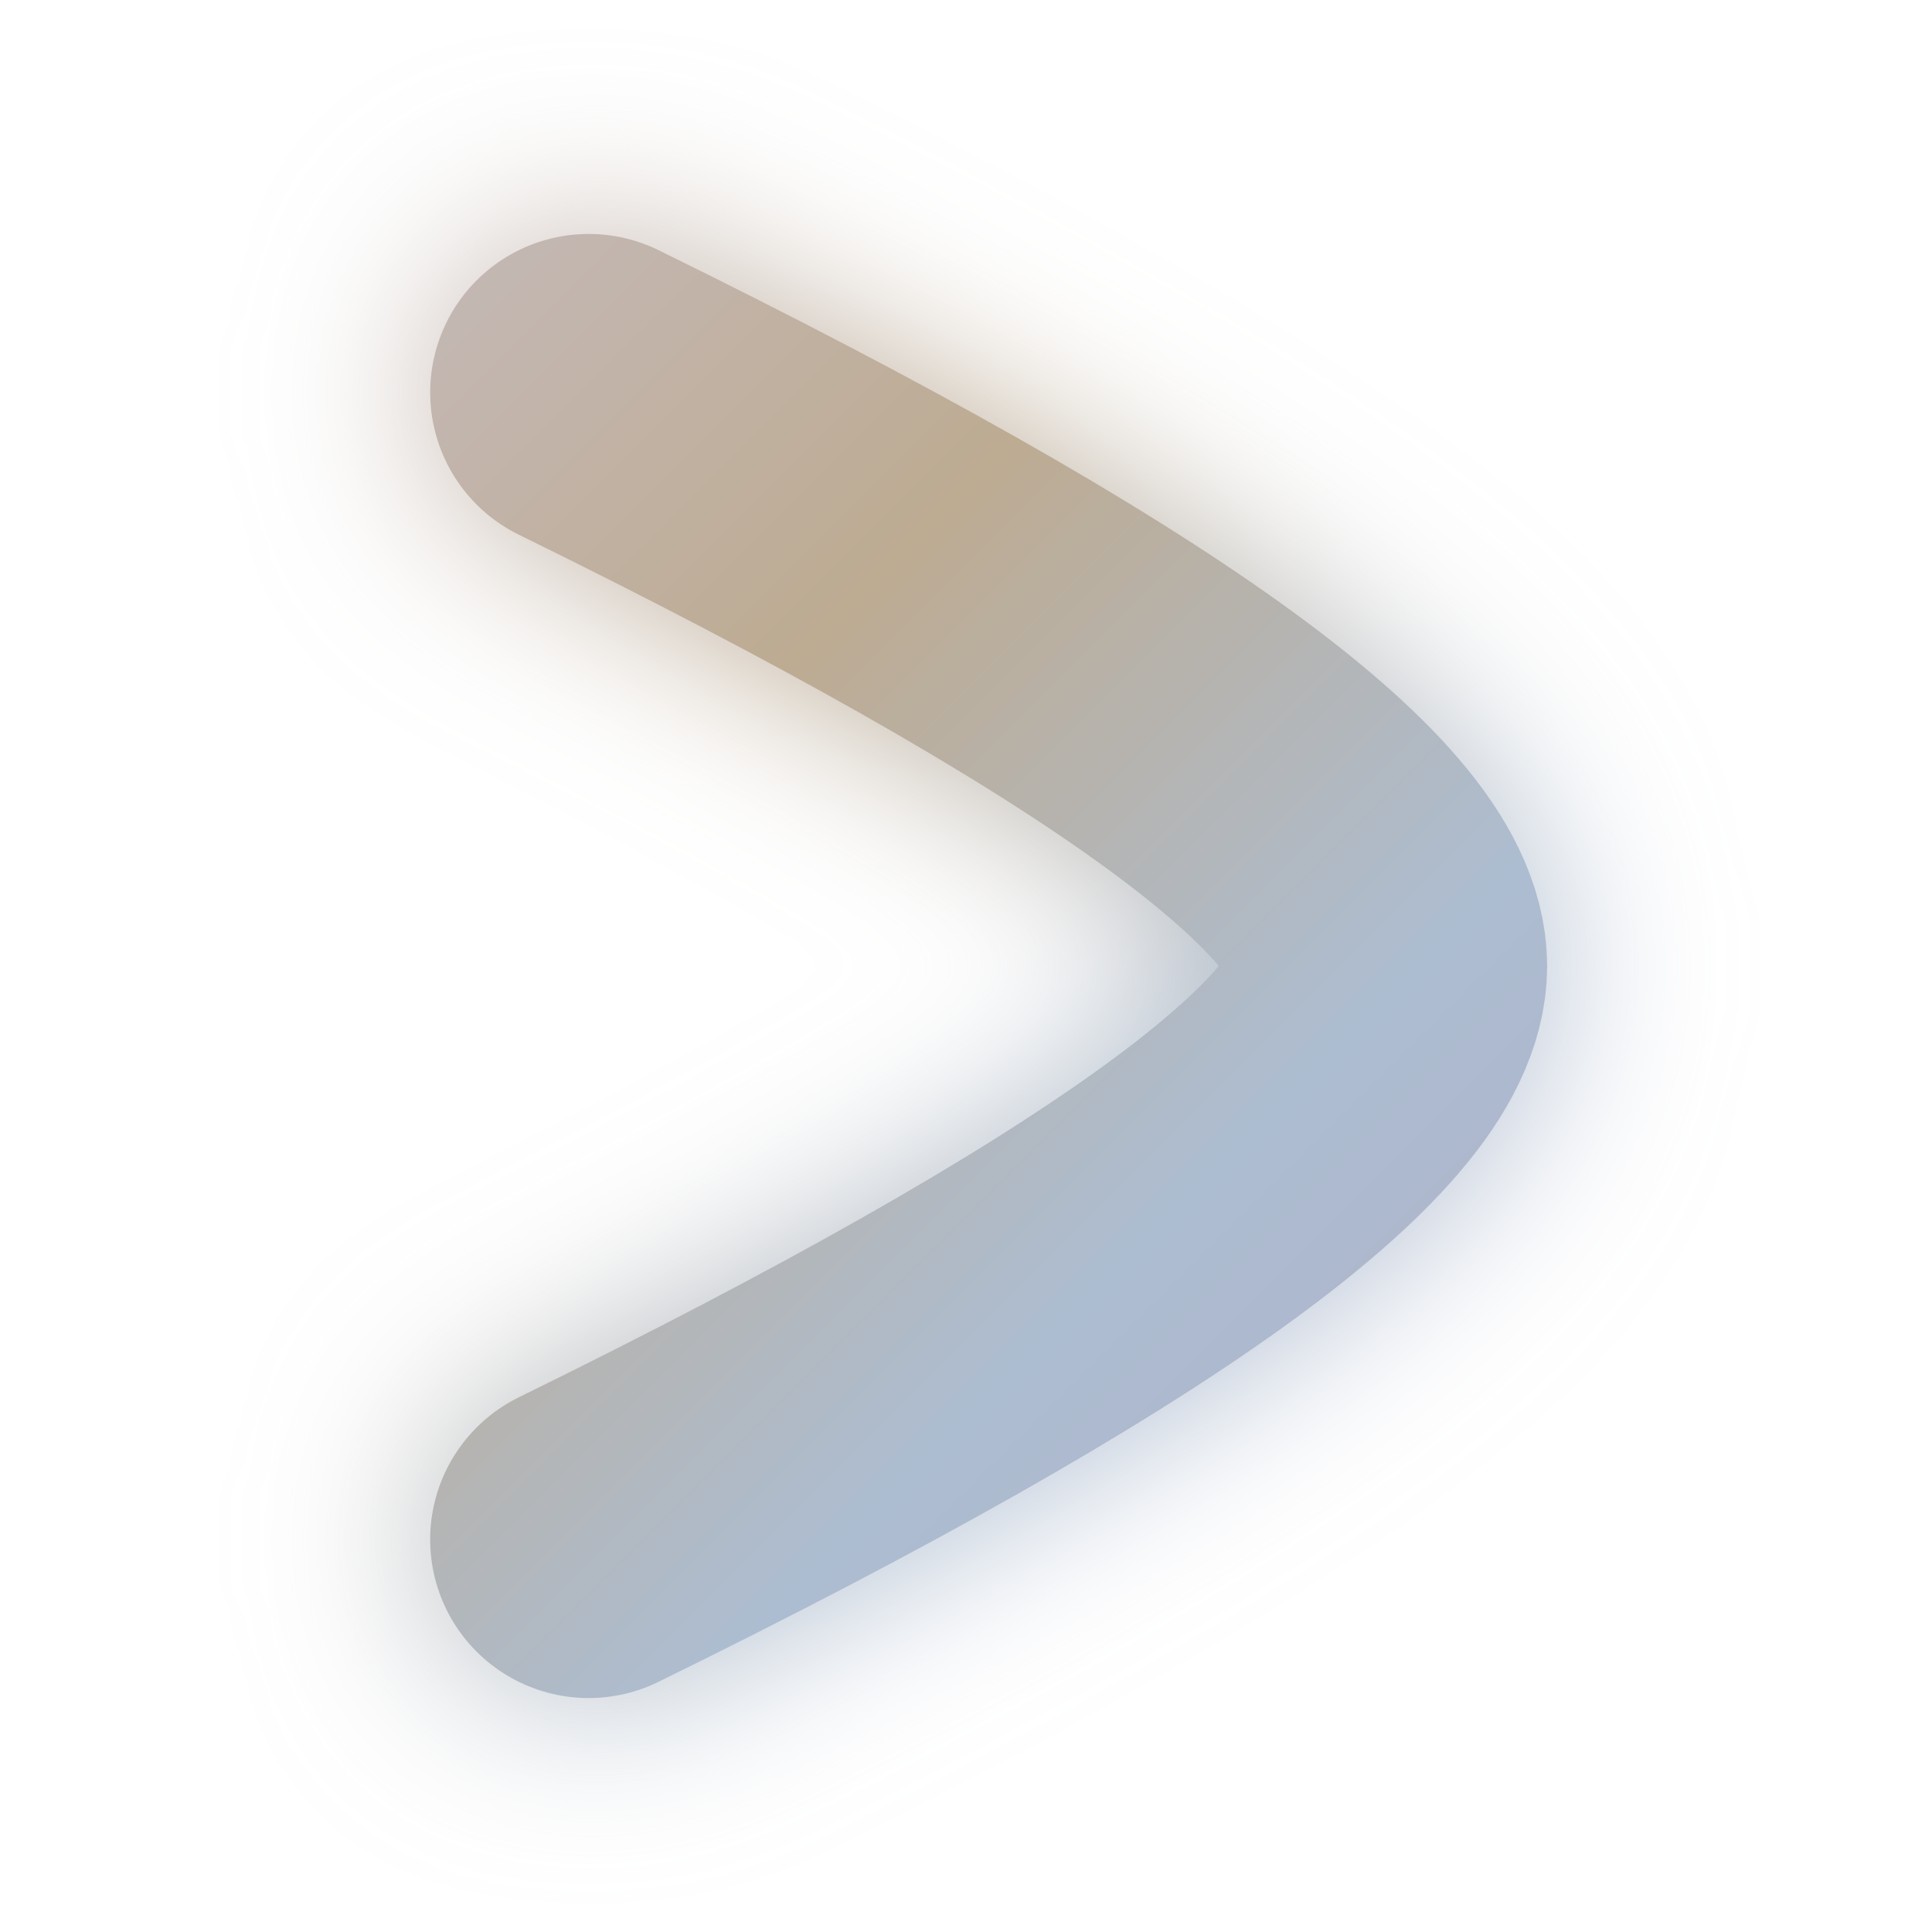
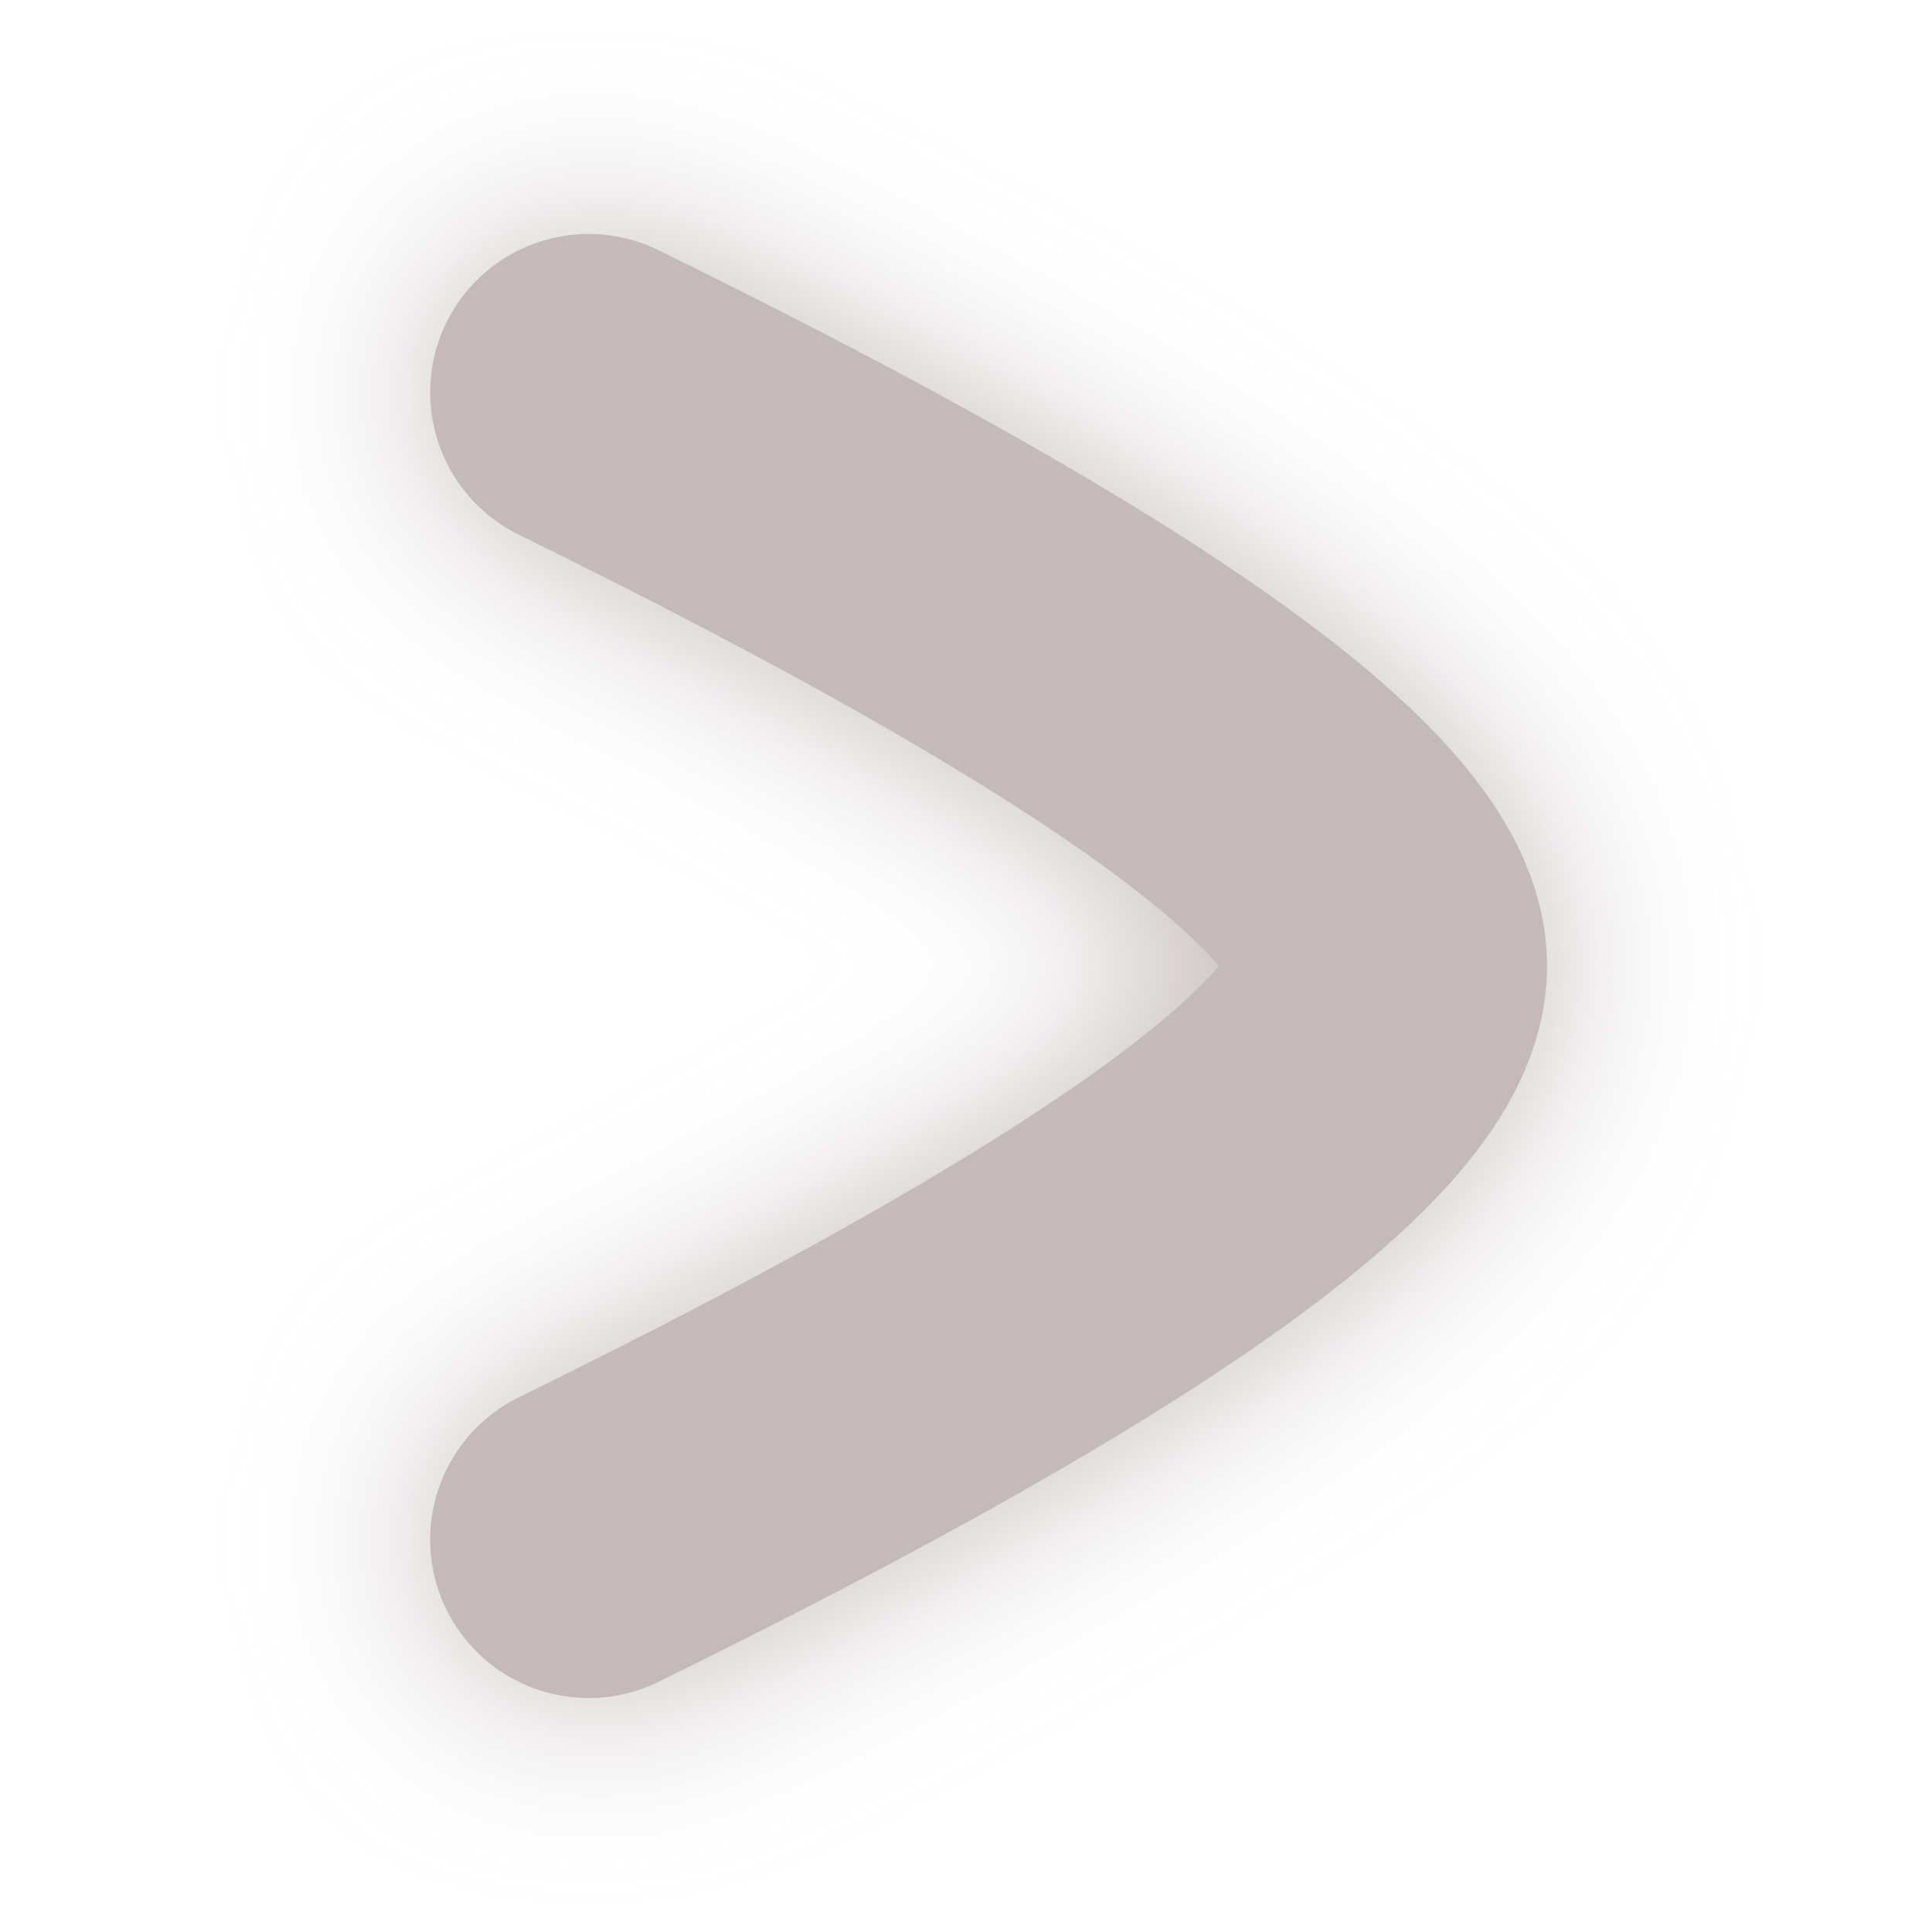
<svg xmlns="http://www.w3.org/2000/svg" width="256" height="256" viewBox="0 0 256 256" fill="none">
  <defs>
    <linearGradient id="grad-dark" x1="40" y1="40" x2="216" y2="216" gradientUnits="userSpaceOnUse">
      <stop stop-color="#c5babaff" />
-       <stop offset="0.32" stop-color="#bdab92ff" />
-       <stop offset="0.67" stop-color="#adbdd1ff" />
-       <stop offset="1" stop-color="#afabc4ff" />
    </linearGradient>
    <filter id="glow-dark" x="-50%" y="-50%" width="200%" height="200%">
      <feGaussianBlur in="SourceGraphic" stdDeviation="12" result="aura" />
      <feMerge>
        <feMergeNode in="aura" />
        <feMergeNode in="SourceGraphic" />
      </feMerge>
    </filter>
  </defs>
  <path d="M78 52Q184 104 184 128Q184 152 78 204" stroke="url(#grad-dark)" stroke-width="42" stroke-linecap="round" stroke-linejoin="round" filter="url(#glow-dark)" />
</svg>
